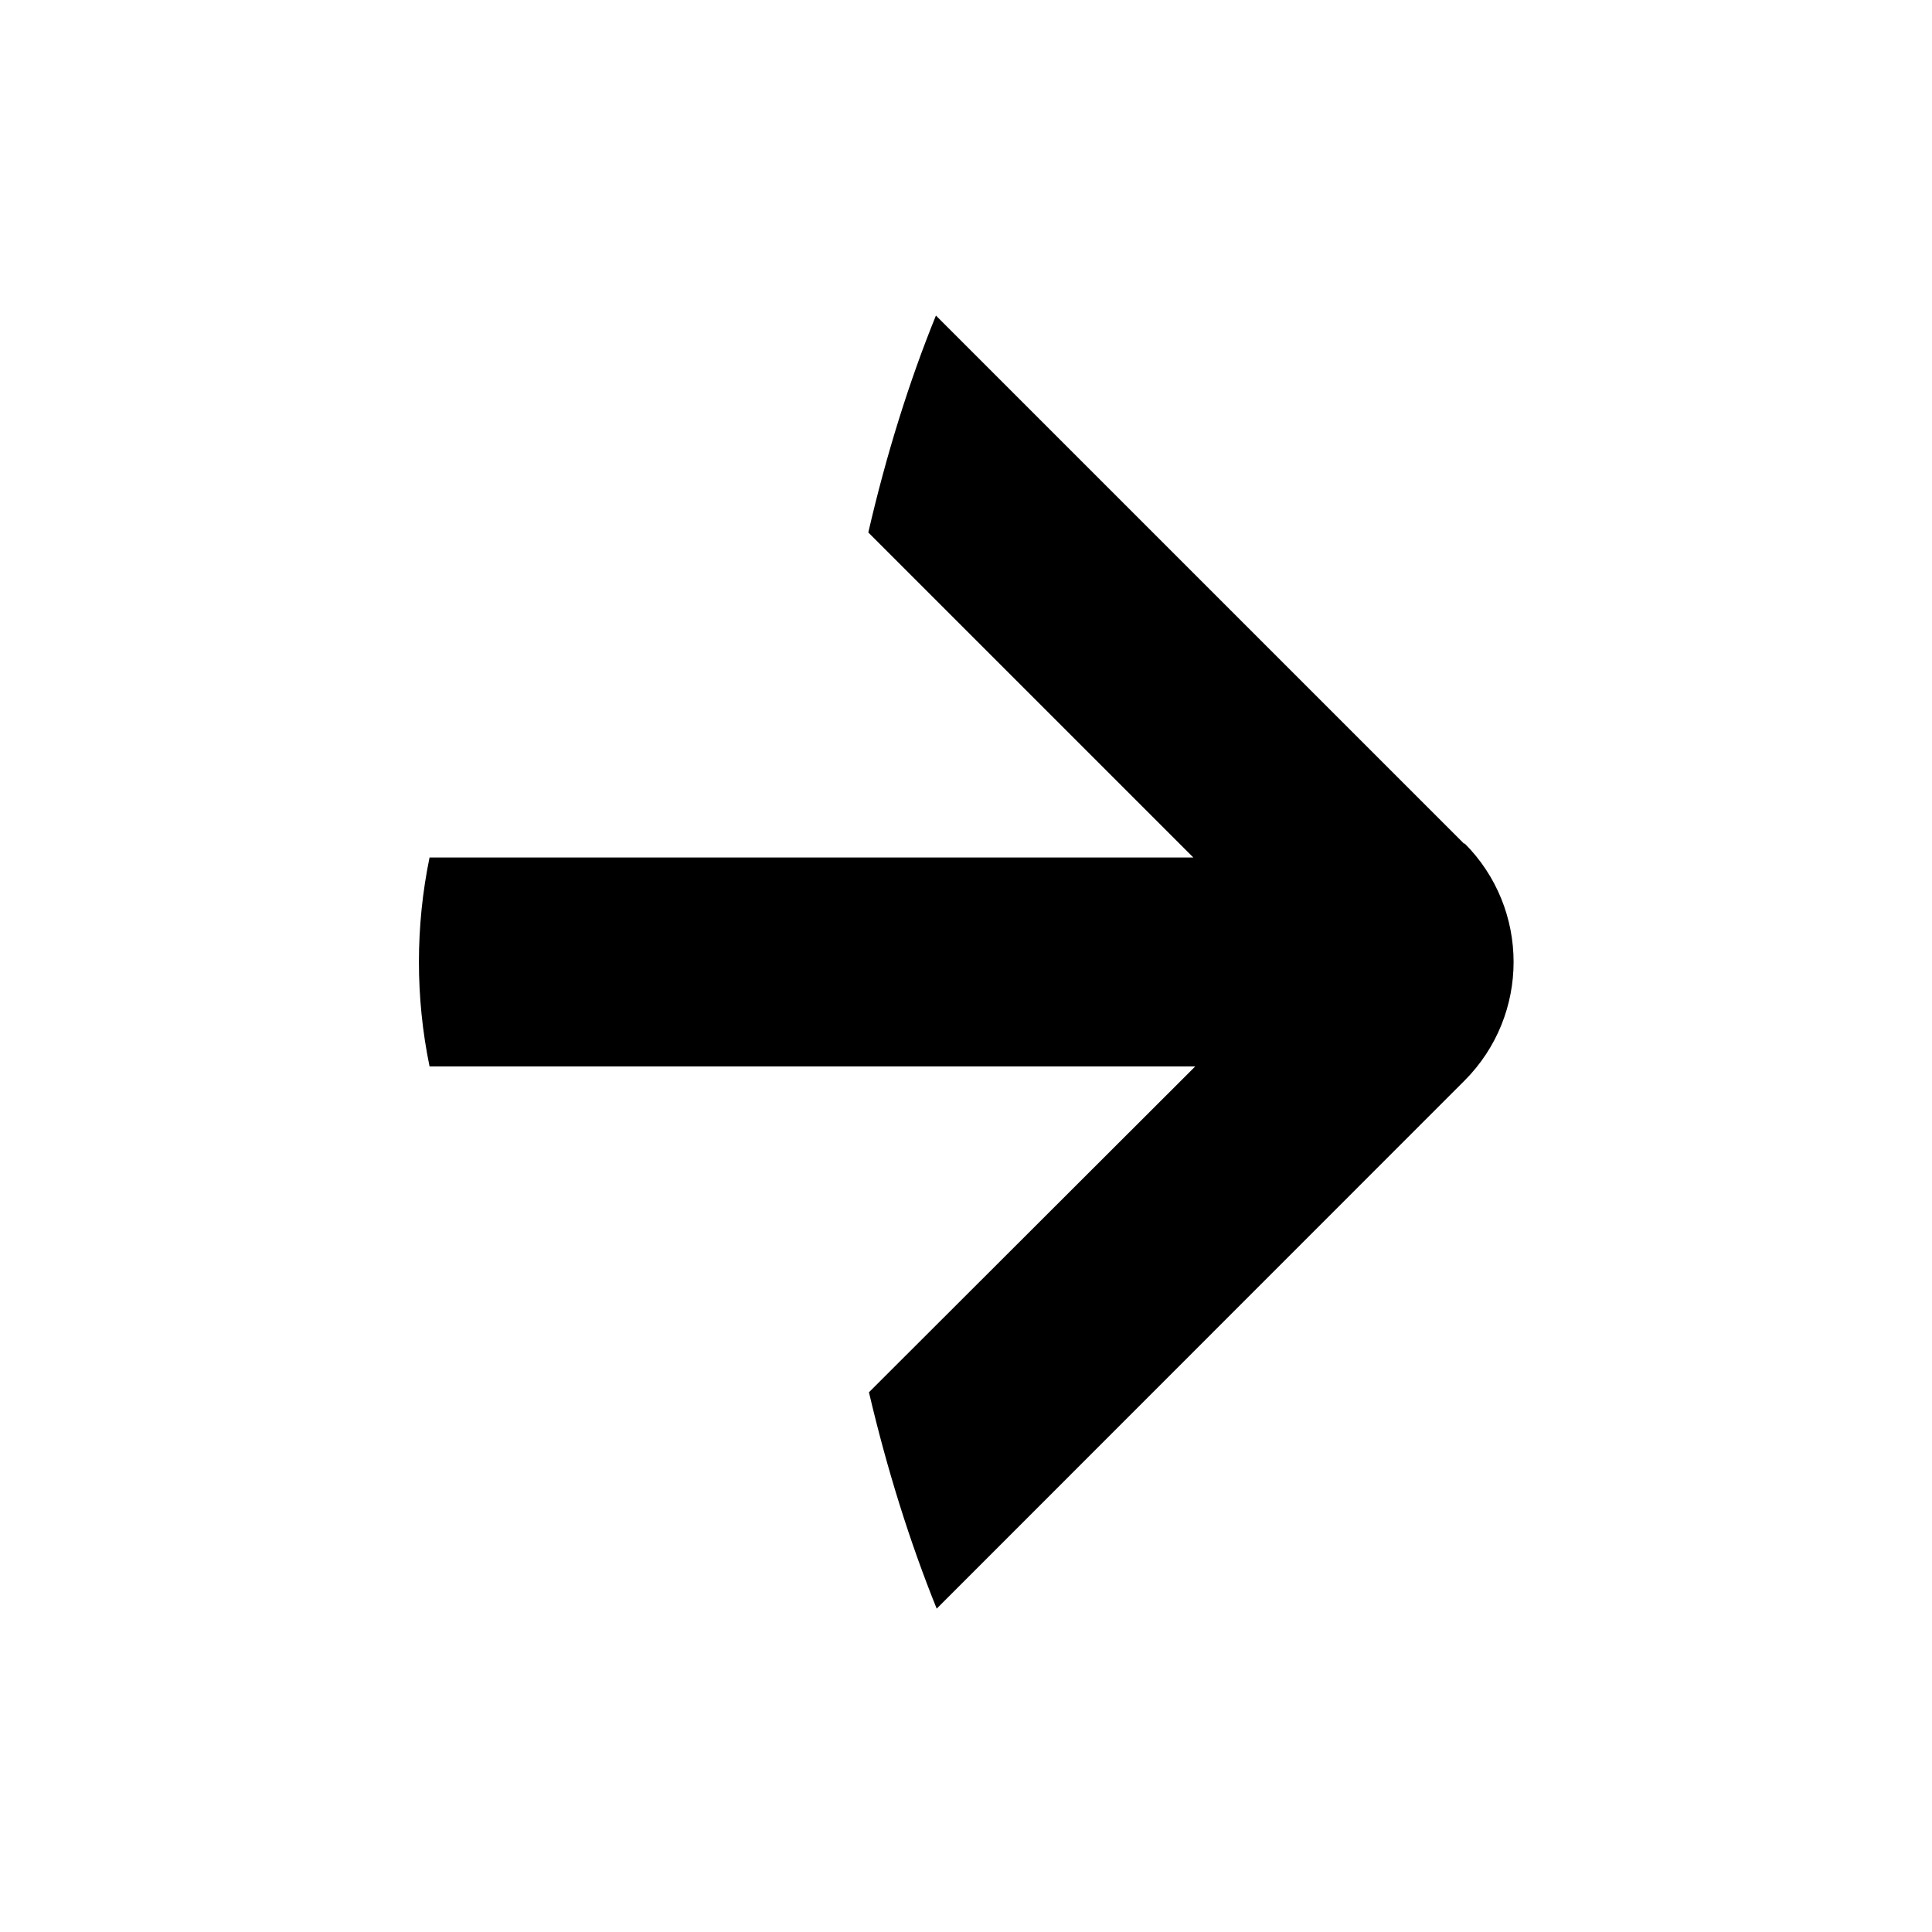
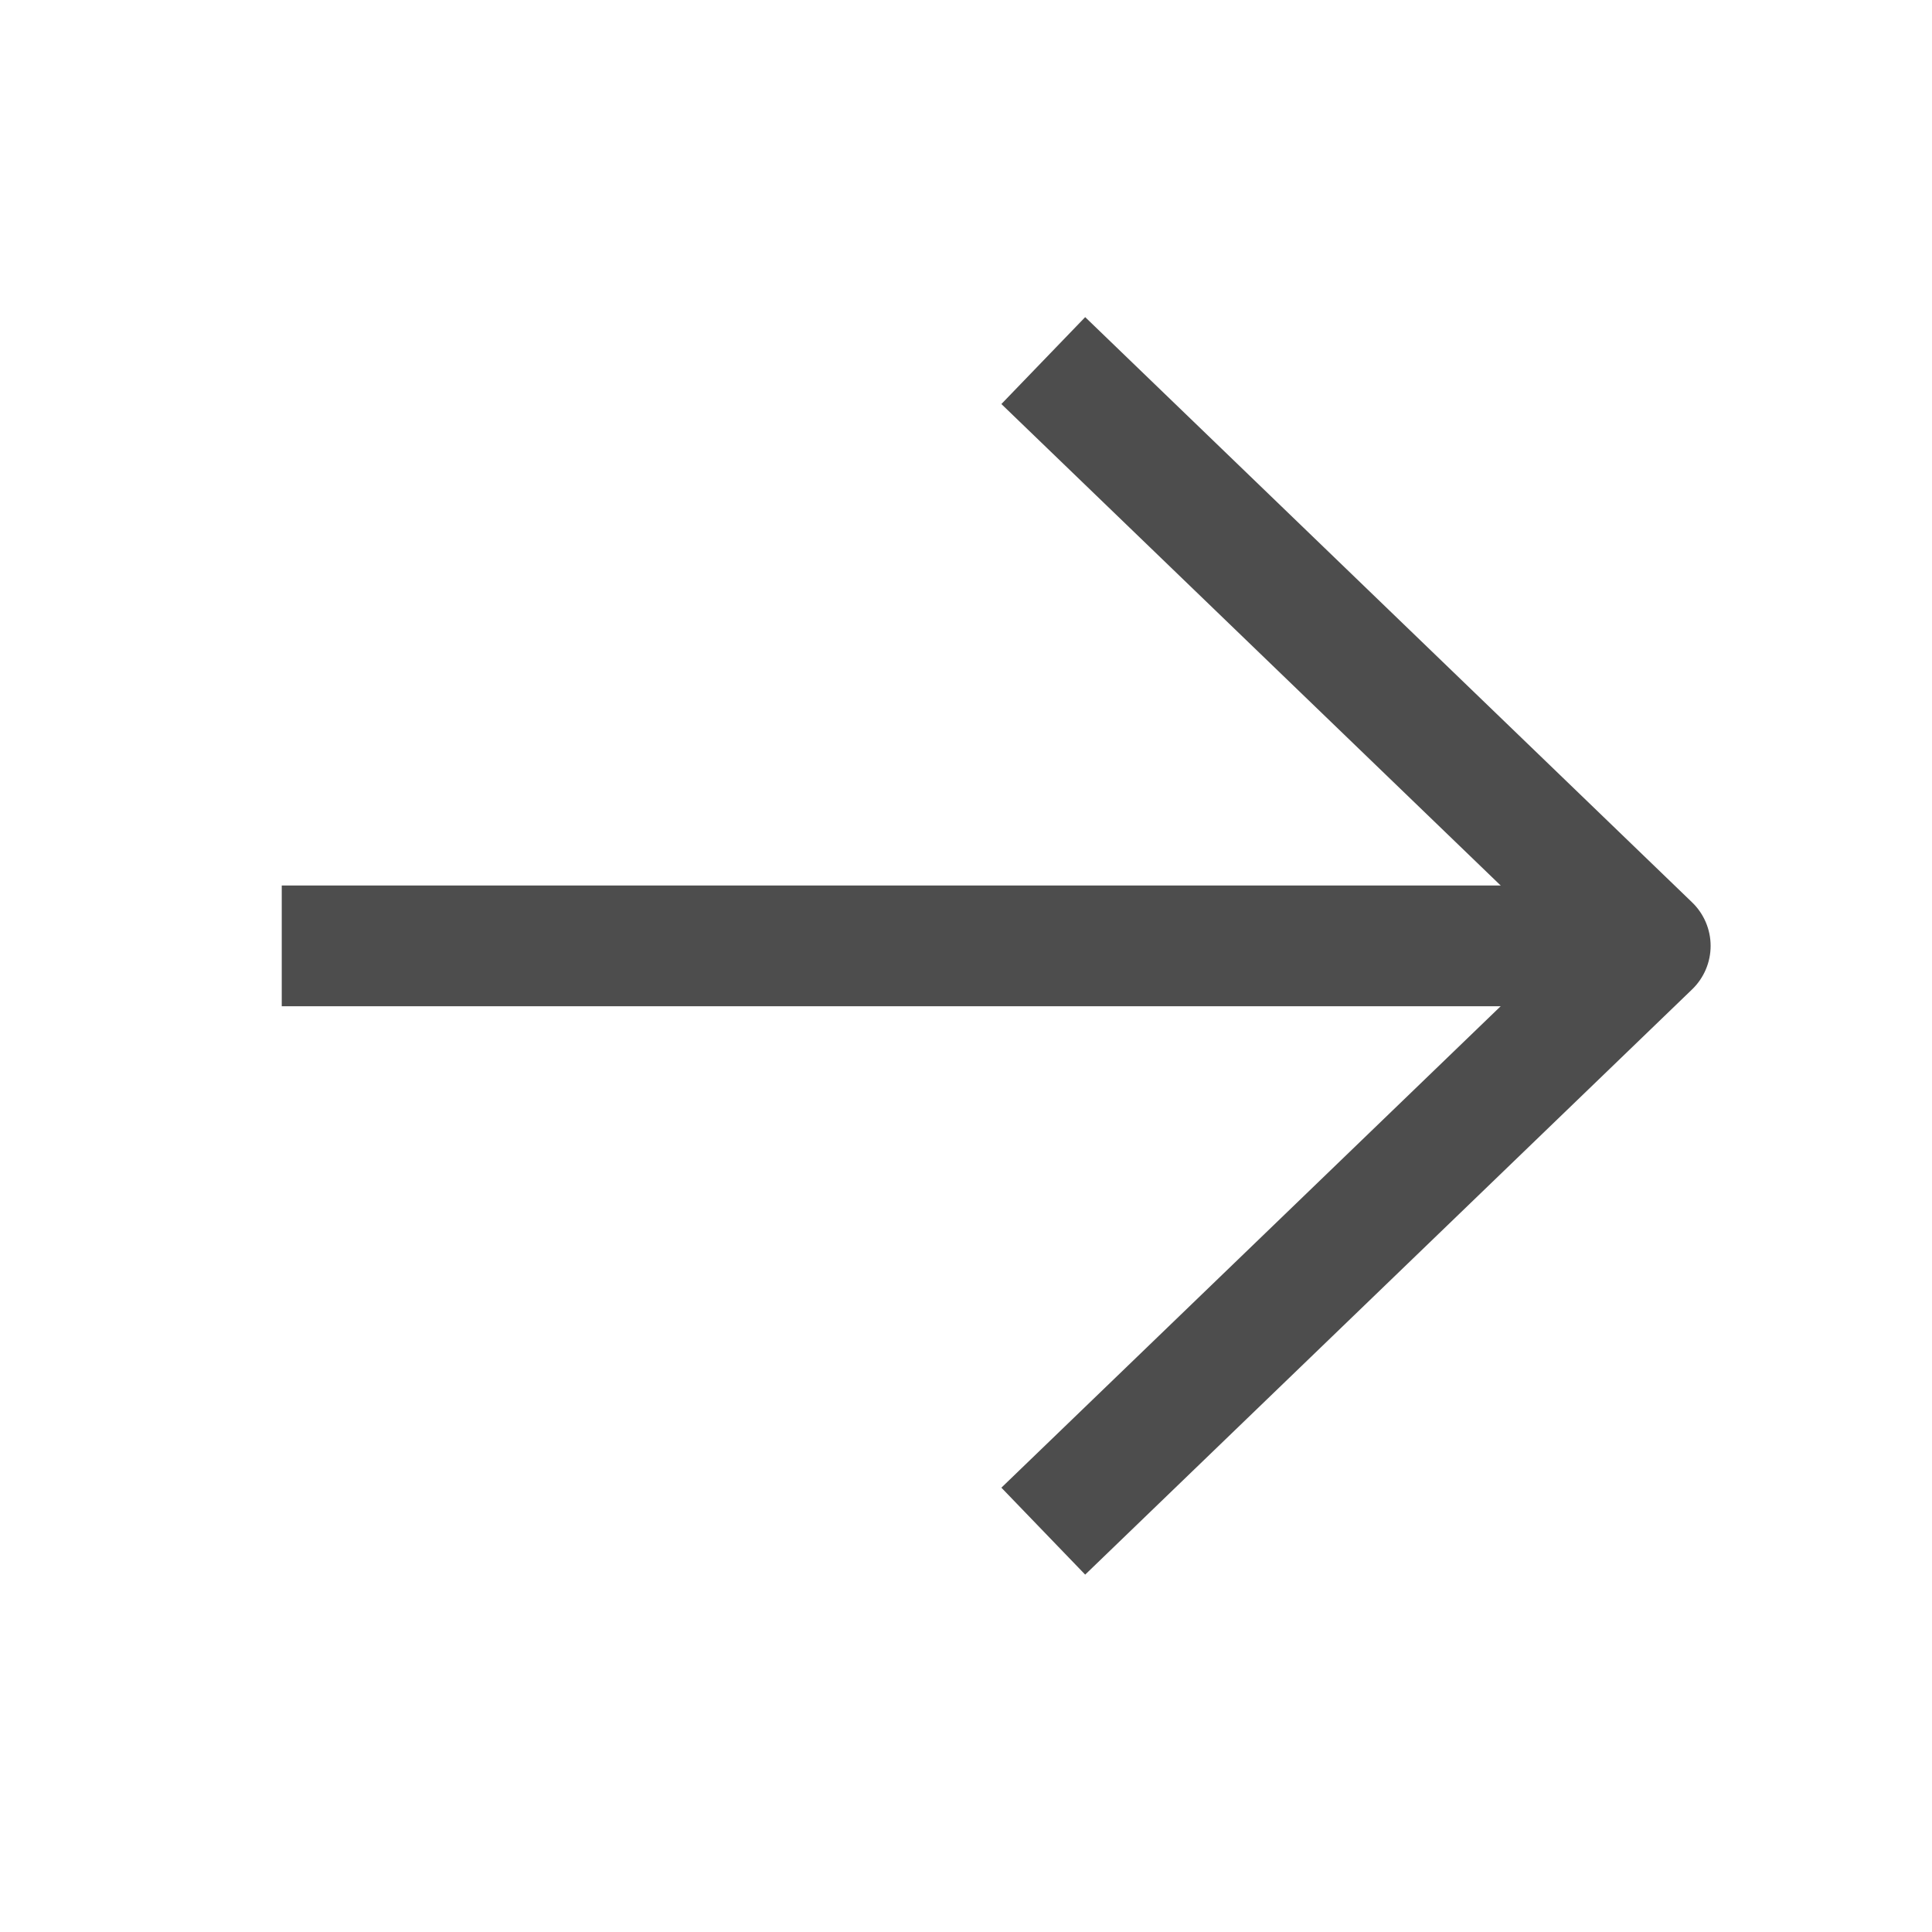
- <svg xmlns="http://www.w3.org/2000/svg" version="1.1" width="30" height="30" viewBox="0 0 30 30" id="svg2">
-   <defs id="defs8" />
-   <path d="M 22.738,13.105 14.533,4.9 c -0.417,1.027 -0.77,2.157 -1.05,3.368 l 5.047,5.047 H 6.67 c -0.22,1.07 -0.22,2.175 0,3.244 h 11.89 l -5.067,5.06 c 0.282,1.202 0.636,2.33 1.052,3.36 l 8.197,-8.2 c 1.015,-1.018 1.015,-2.667 -0.002,-3.685 z" id="path4" />
+ <svg xmlns="http://www.w3.org/2000/svg" width="48" height="48" viewBox="0 0 48 48" fill="none">
+   <path fill-rule="evenodd" clip-rule="evenodd" d="M24.879 10.038L38.839 23.5L24.879 36.961L26.961 39.121L42.041 24.58C42.334 24.297 42.5 23.907 42.5 23.5C42.5 23.093 42.334 22.703 42.041 22.42L26.961 7.879L24.879 10.038Z" fill="#4D4D4D" />
+   <rect x="7" y="22" width="34" height="3" fill="#4D4D4D" />
</svg>
